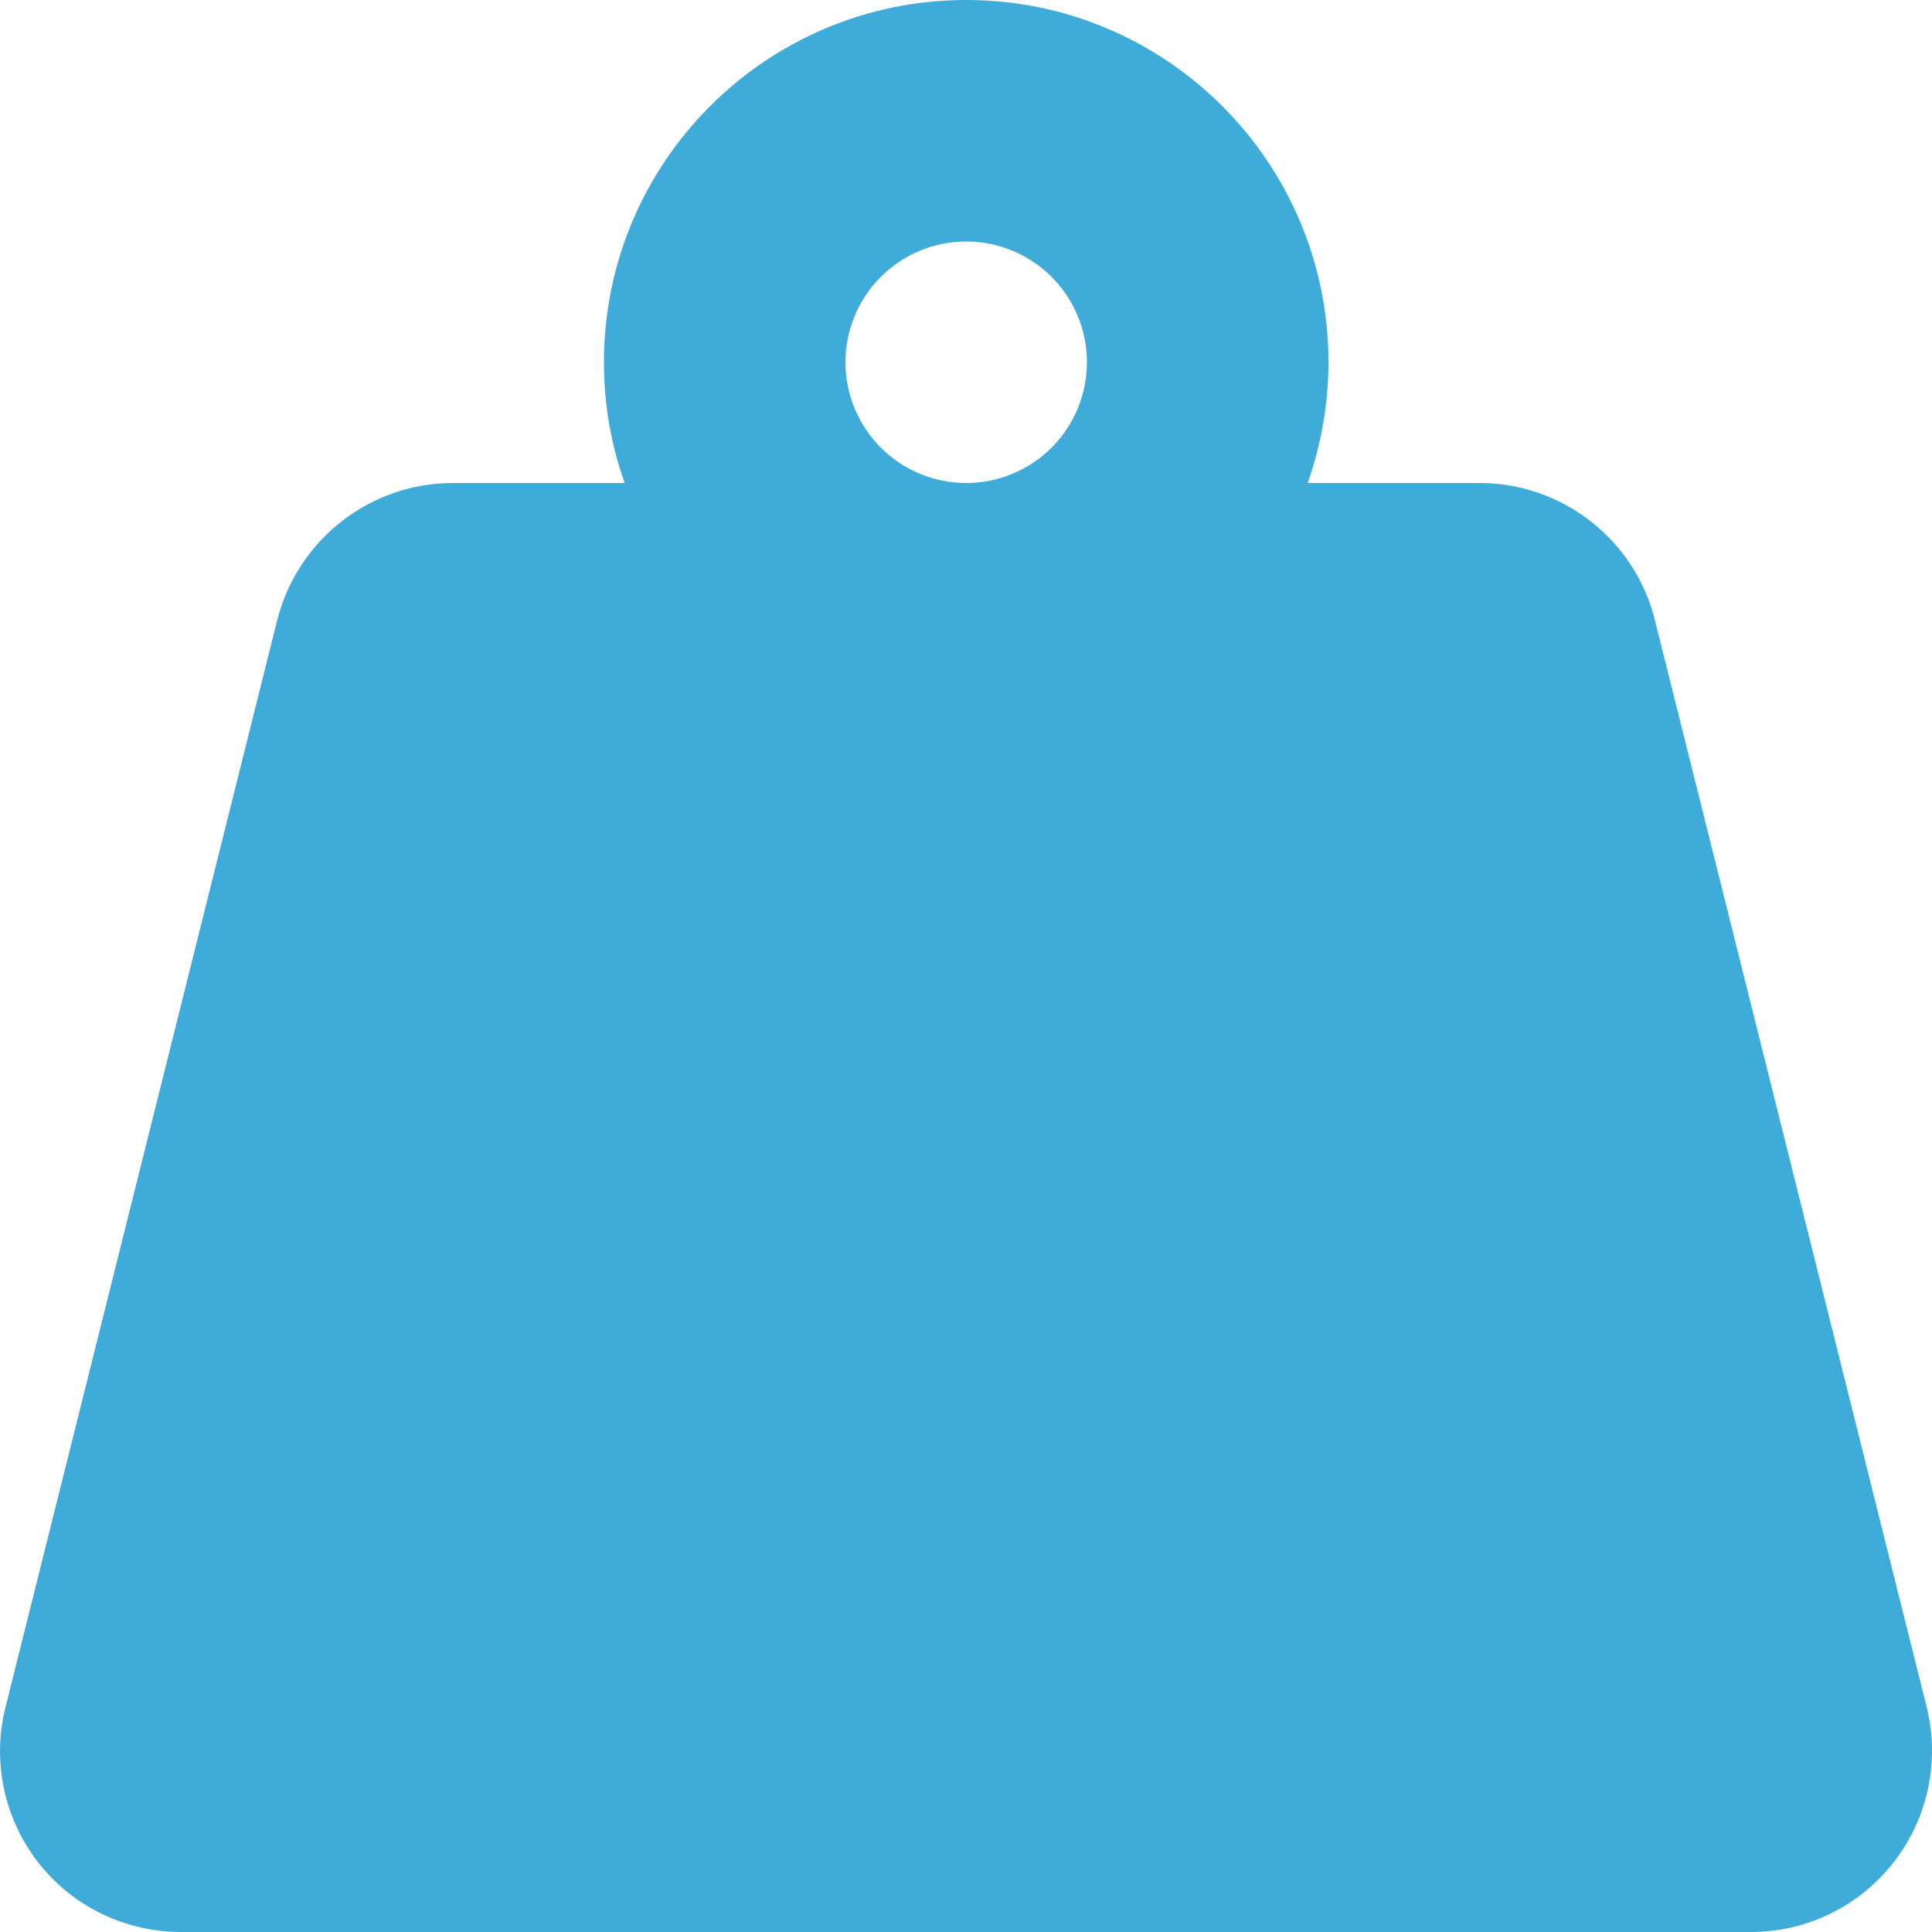
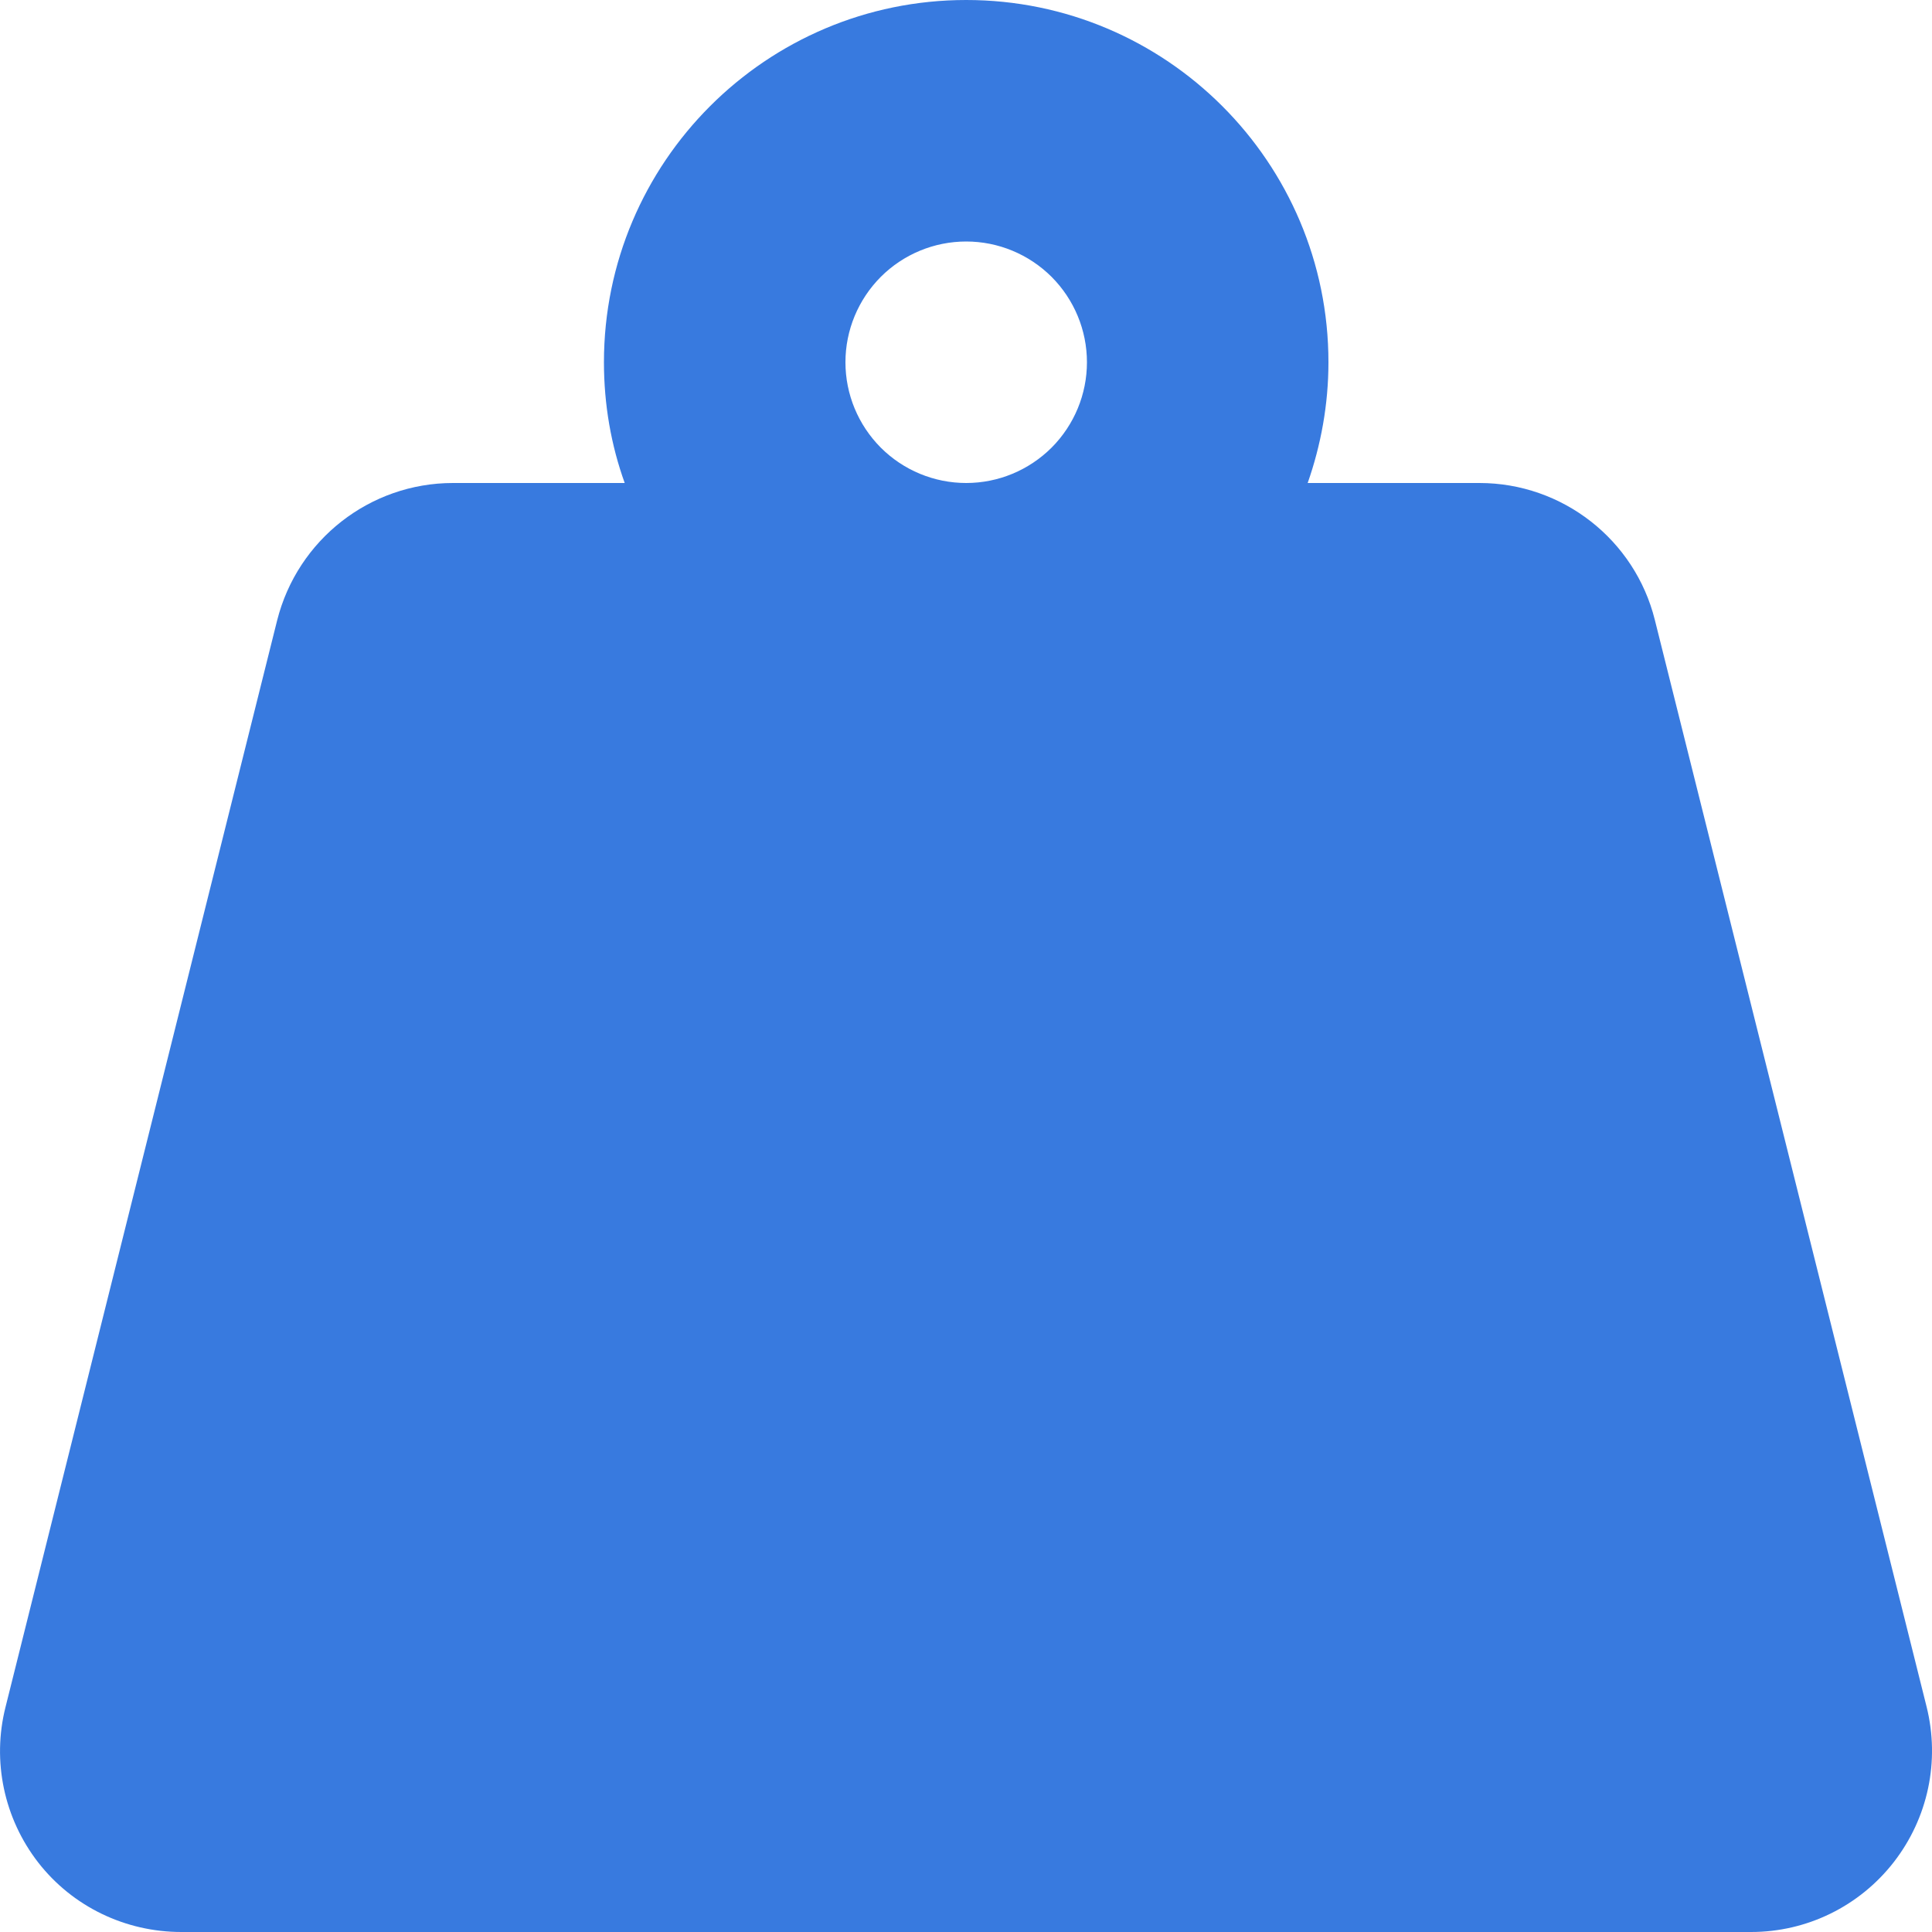
<svg xmlns="http://www.w3.org/2000/svg" width="20" height="20" viewBox="0 0 20 20" fill="none">
-   <path d="M8.752 3.75C8.752 3.418 8.884 3.101 9.118 2.866C9.352 2.632 9.67 2.5 10.002 2.5C10.334 2.5 10.651 2.632 10.886 2.866C11.12 3.101 11.252 3.418 11.252 3.75C11.252 4.082 11.12 4.399 10.886 4.634C10.651 4.868 10.334 5 10.002 5C9.67 5 9.352 4.868 9.118 4.634C8.884 4.399 8.752 4.082 8.752 3.75ZM13.537 5C13.674 4.609 13.752 4.188 13.752 3.75C13.752 1.68 12.072 0 10.002 0C7.932 0 6.252 1.68 6.252 3.75C6.252 4.188 6.326 4.609 6.467 5H4.689C3.83 5 3.08 5.586 2.869 6.422L0.057 17.672C-0.084 18.23 0.041 18.824 0.396 19.281C0.752 19.738 1.299 20 1.877 20H18.127C18.705 20 19.248 19.734 19.604 19.277C19.959 18.82 20.084 18.23 19.944 17.668L17.131 6.418C16.924 5.586 16.174 5 15.315 5H13.537Z" fill="#3FABD9" />
+   <path d="M8.752 3.75C8.752 3.418 8.884 3.101 9.118 2.866C9.352 2.632 9.67 2.5 10.002 2.5C10.334 2.5 10.651 2.632 10.886 2.866C11.12 3.101 11.252 3.418 11.252 3.75C11.252 4.082 11.12 4.399 10.886 4.634C10.651 4.868 10.334 5 10.002 5C9.67 5 9.352 4.868 9.118 4.634C8.884 4.399 8.752 4.082 8.752 3.75ZM13.537 5C13.674 4.609 13.752 4.188 13.752 3.75C13.752 1.68 12.072 0 10.002 0C7.932 0 6.252 1.68 6.252 3.75C6.252 4.188 6.326 4.609 6.467 5H4.689C3.83 5 3.08 5.586 2.869 6.422L0.057 17.672C-0.084 18.23 0.041 18.824 0.396 19.281C0.752 19.738 1.299 20 1.877 20H18.127C18.705 20 19.248 19.734 19.604 19.277C19.959 18.82 20.084 18.23 19.944 17.668L17.131 6.418C16.924 5.586 16.174 5 15.315 5H13.537Z" fill="#387ADF" />
</svg>
